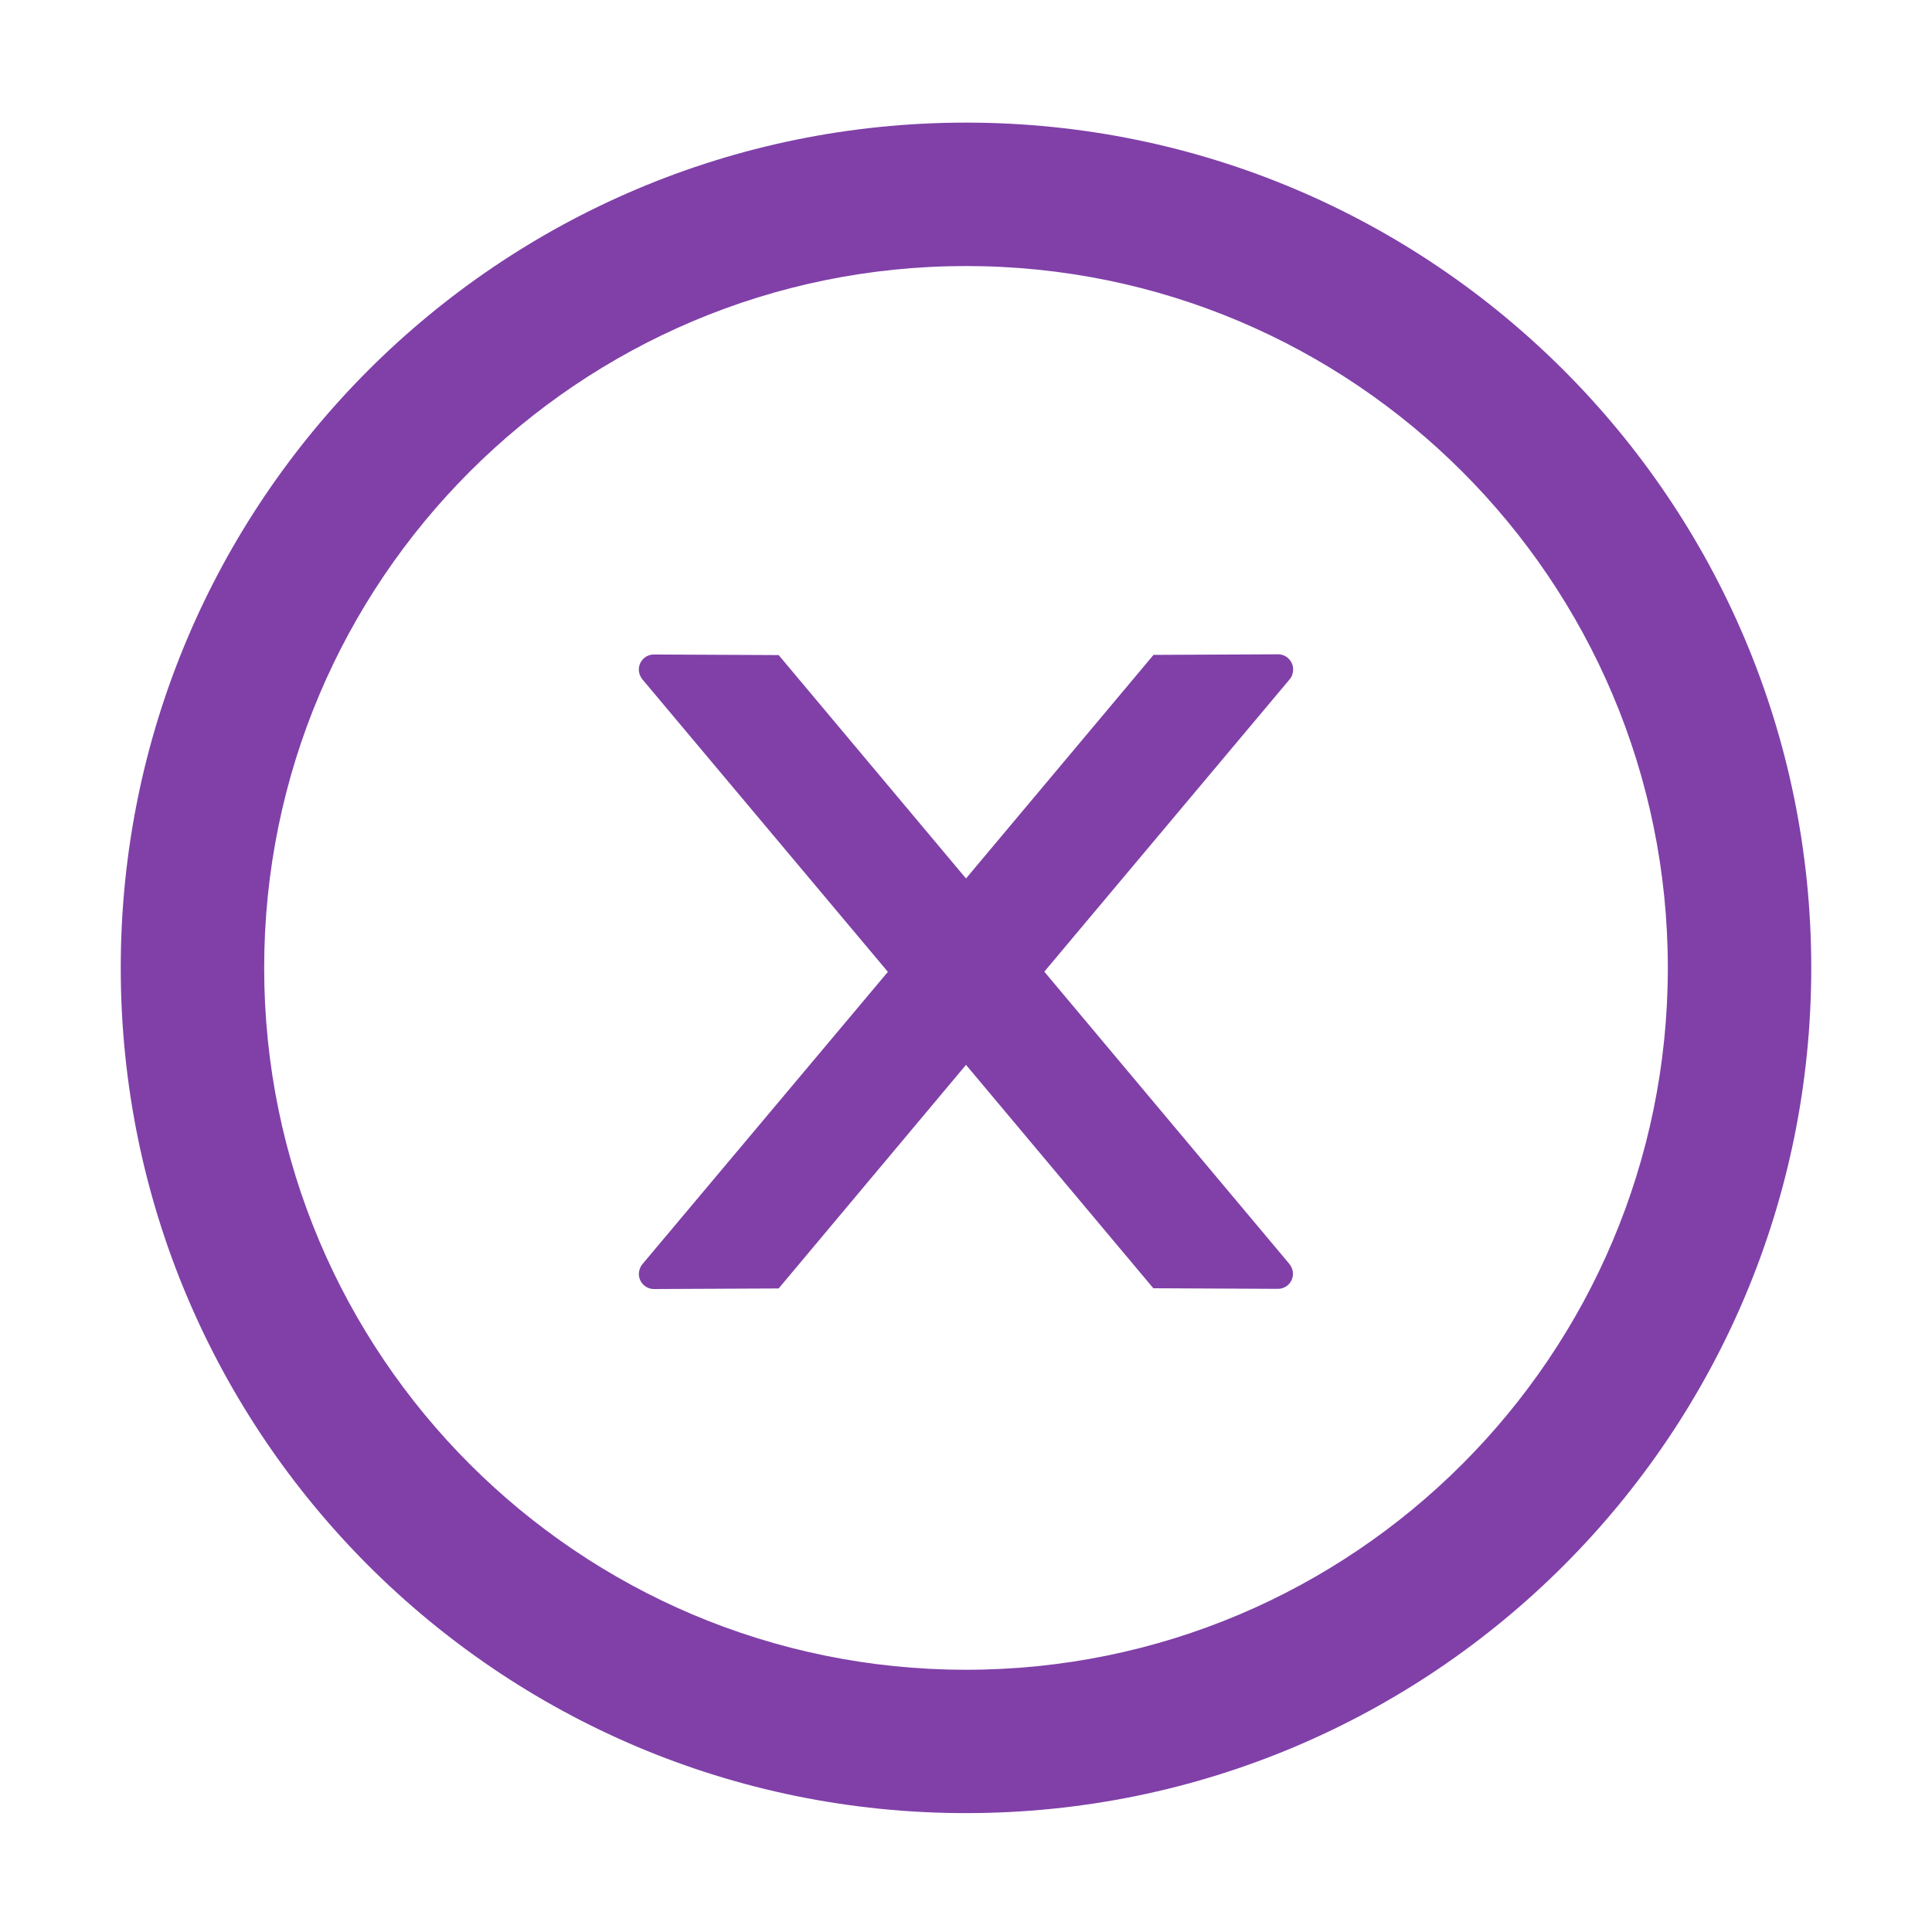
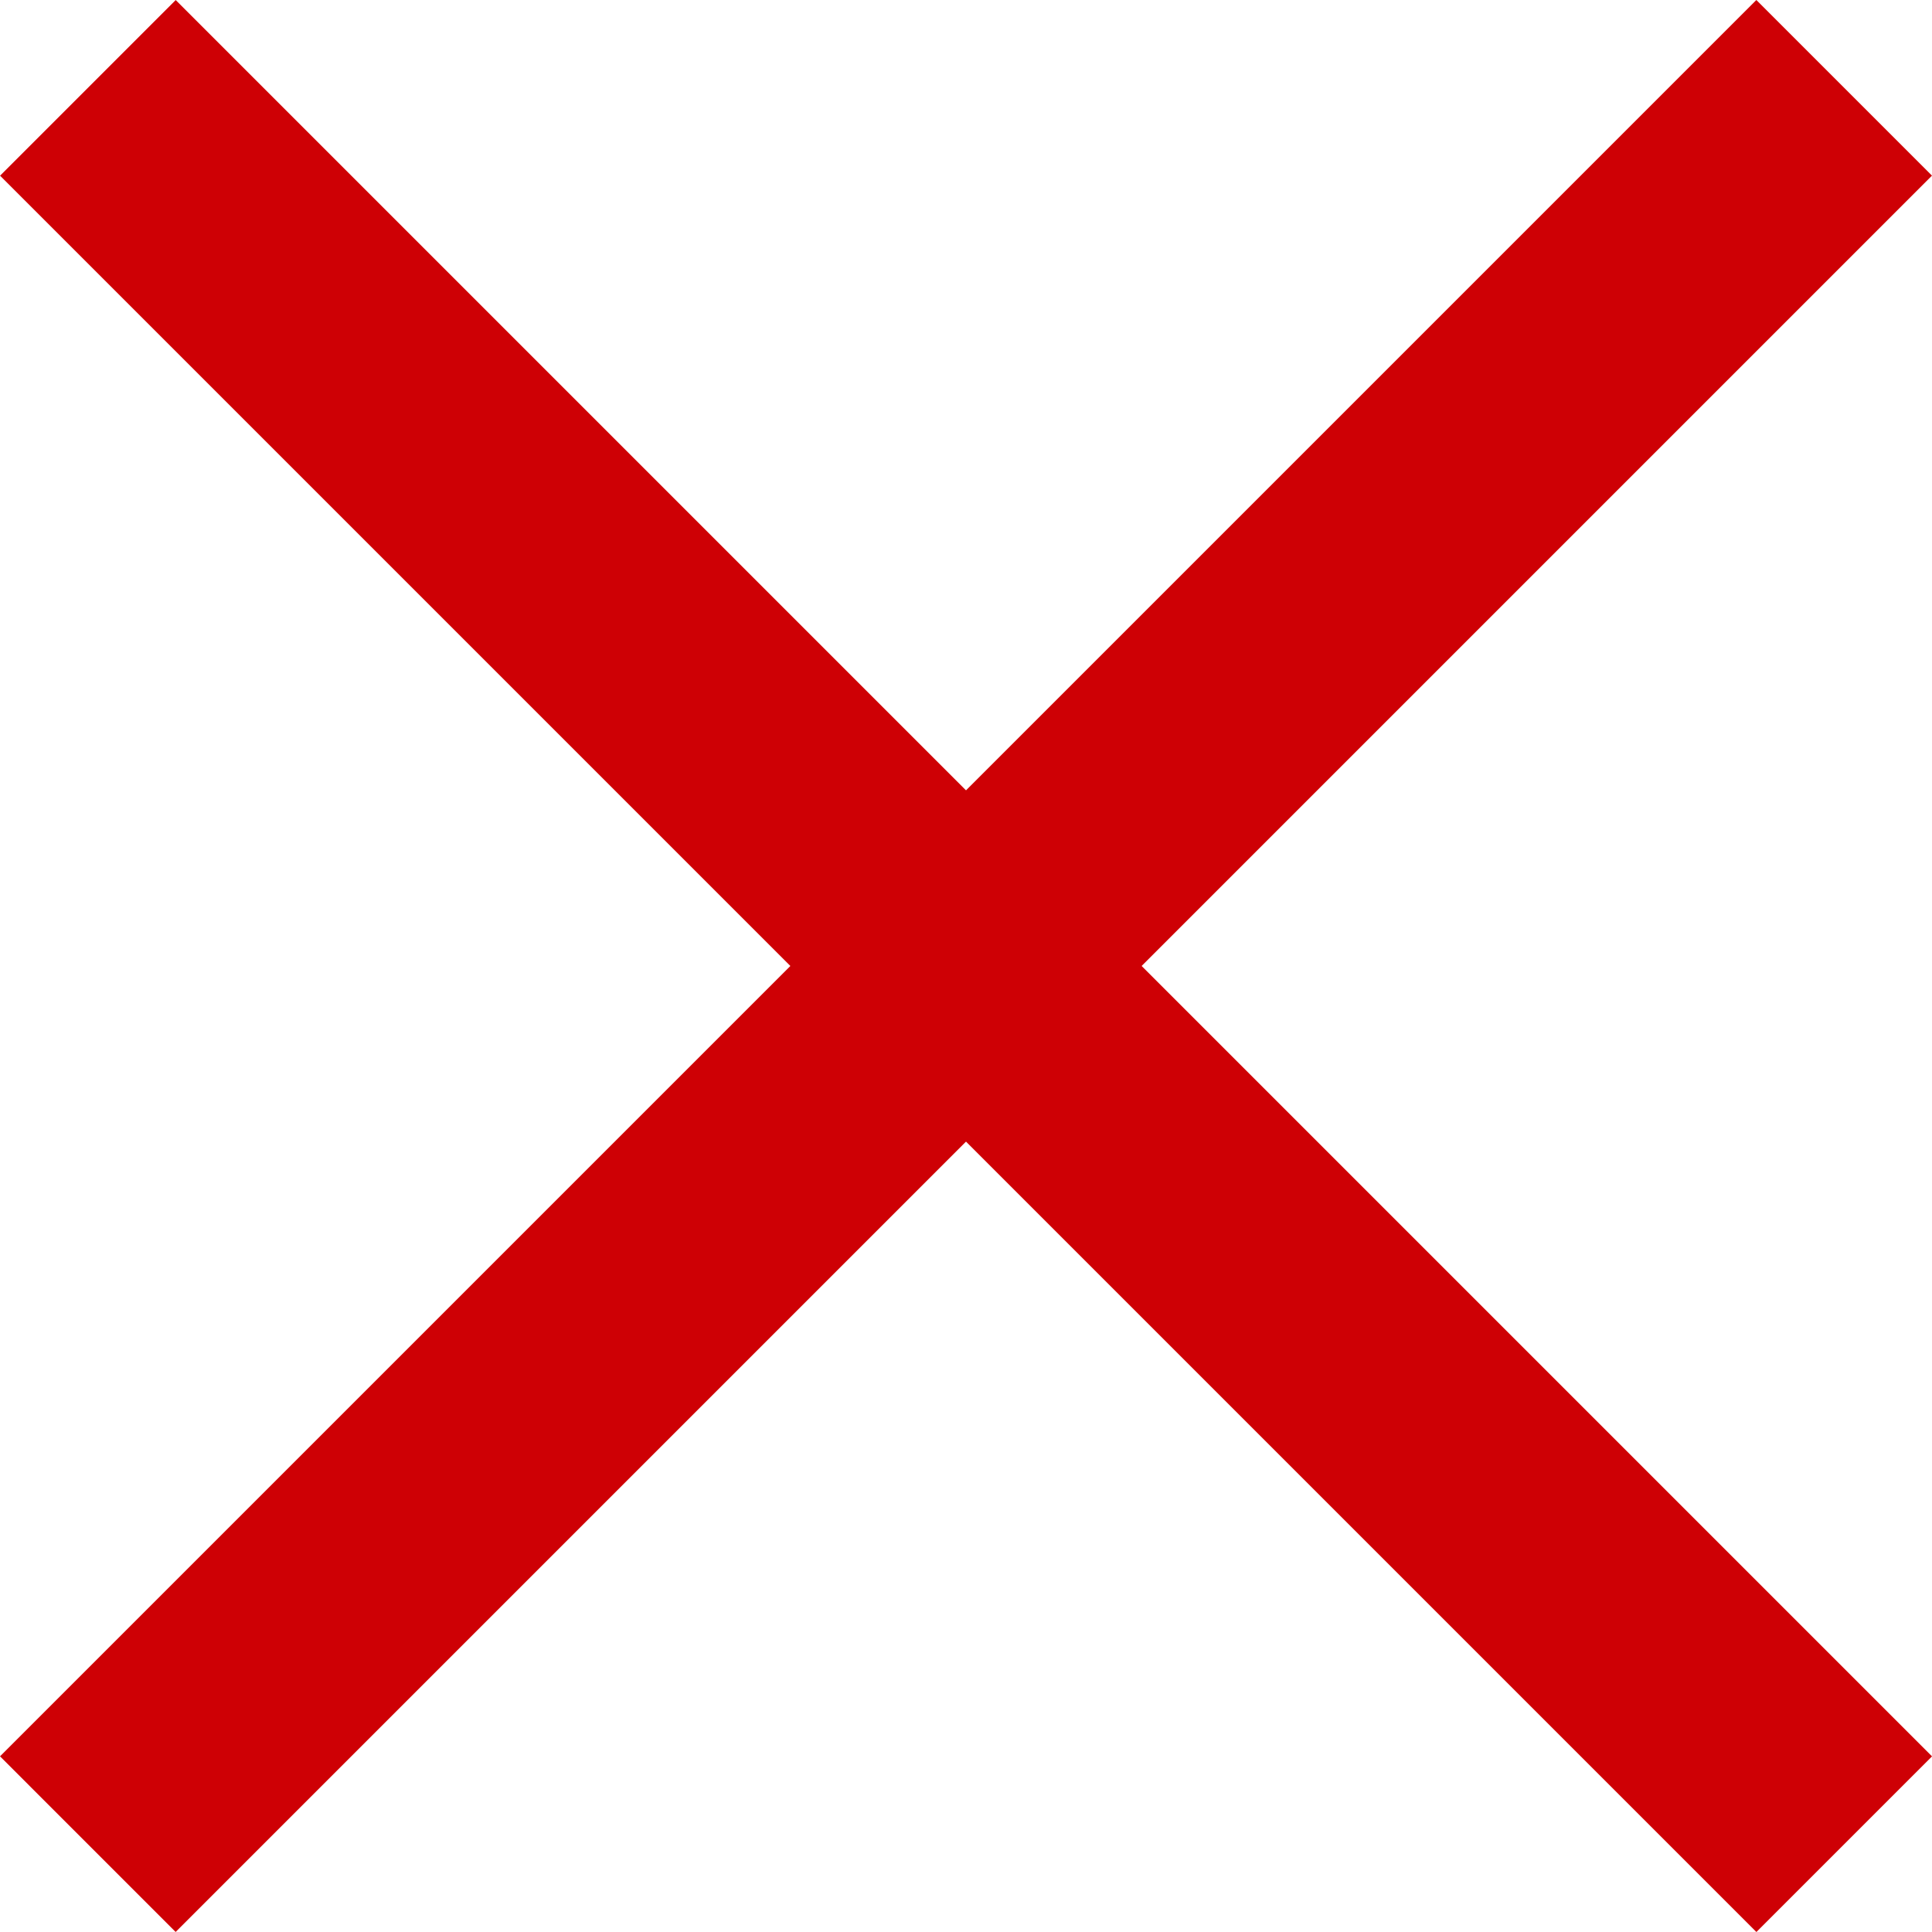
- <svg xmlns="http://www.w3.org/2000/svg" width="30" height="30" viewBox="0 0 30 30" fill="none">
-   <path d="M20.08 10.395C20.08 10.266 19.975 10.16 19.846 10.16L17.912 10.169L15 13.641L12.091 10.172L10.154 10.163C10.025 10.163 9.92 10.266 9.92 10.398C9.92 10.453 9.94 10.506 9.976 10.55L13.787 15.091L9.976 19.629C9.94 19.672 9.921 19.726 9.92 19.781C9.92 19.91 10.025 20.016 10.154 20.016L12.091 20.007L15 16.535L17.909 20.004L19.843 20.013C19.972 20.013 20.077 19.91 20.077 19.778C20.077 19.723 20.057 19.67 20.021 19.626L16.216 15.088L20.027 10.547C20.062 10.506 20.08 10.45 20.08 10.395Z" fill="#8040A8" />
-   <path d="M15 1.904C7.752 1.904 1.875 7.781 1.875 15.029C1.875 22.277 7.752 28.154 15 28.154C22.248 28.154 28.125 22.277 28.125 15.029C28.125 7.781 22.248 1.904 15 1.904ZM15 25.928C8.982 25.928 4.102 21.047 4.102 15.029C4.102 9.012 8.982 4.131 15 4.131C21.018 4.131 25.898 9.012 25.898 15.029C25.898 21.047 21.018 25.928 15 25.928Z" fill="#8040A8" />
+ <svg xmlns="http://www.w3.org/2000/svg" width="16" height="16" viewBox="0 0 16 16" fill="none">
+   <rect x="1.455" y="0" width="20.57" height="2.057" transform="rotate(45 1.45459 0.000244141)" fill="#CE0005" />
+   <rect x="16" y="1.455" width="20.57" height="2.057" transform="rotate(135 16 1.45471)" fill="#CE0005" />
</svg>
